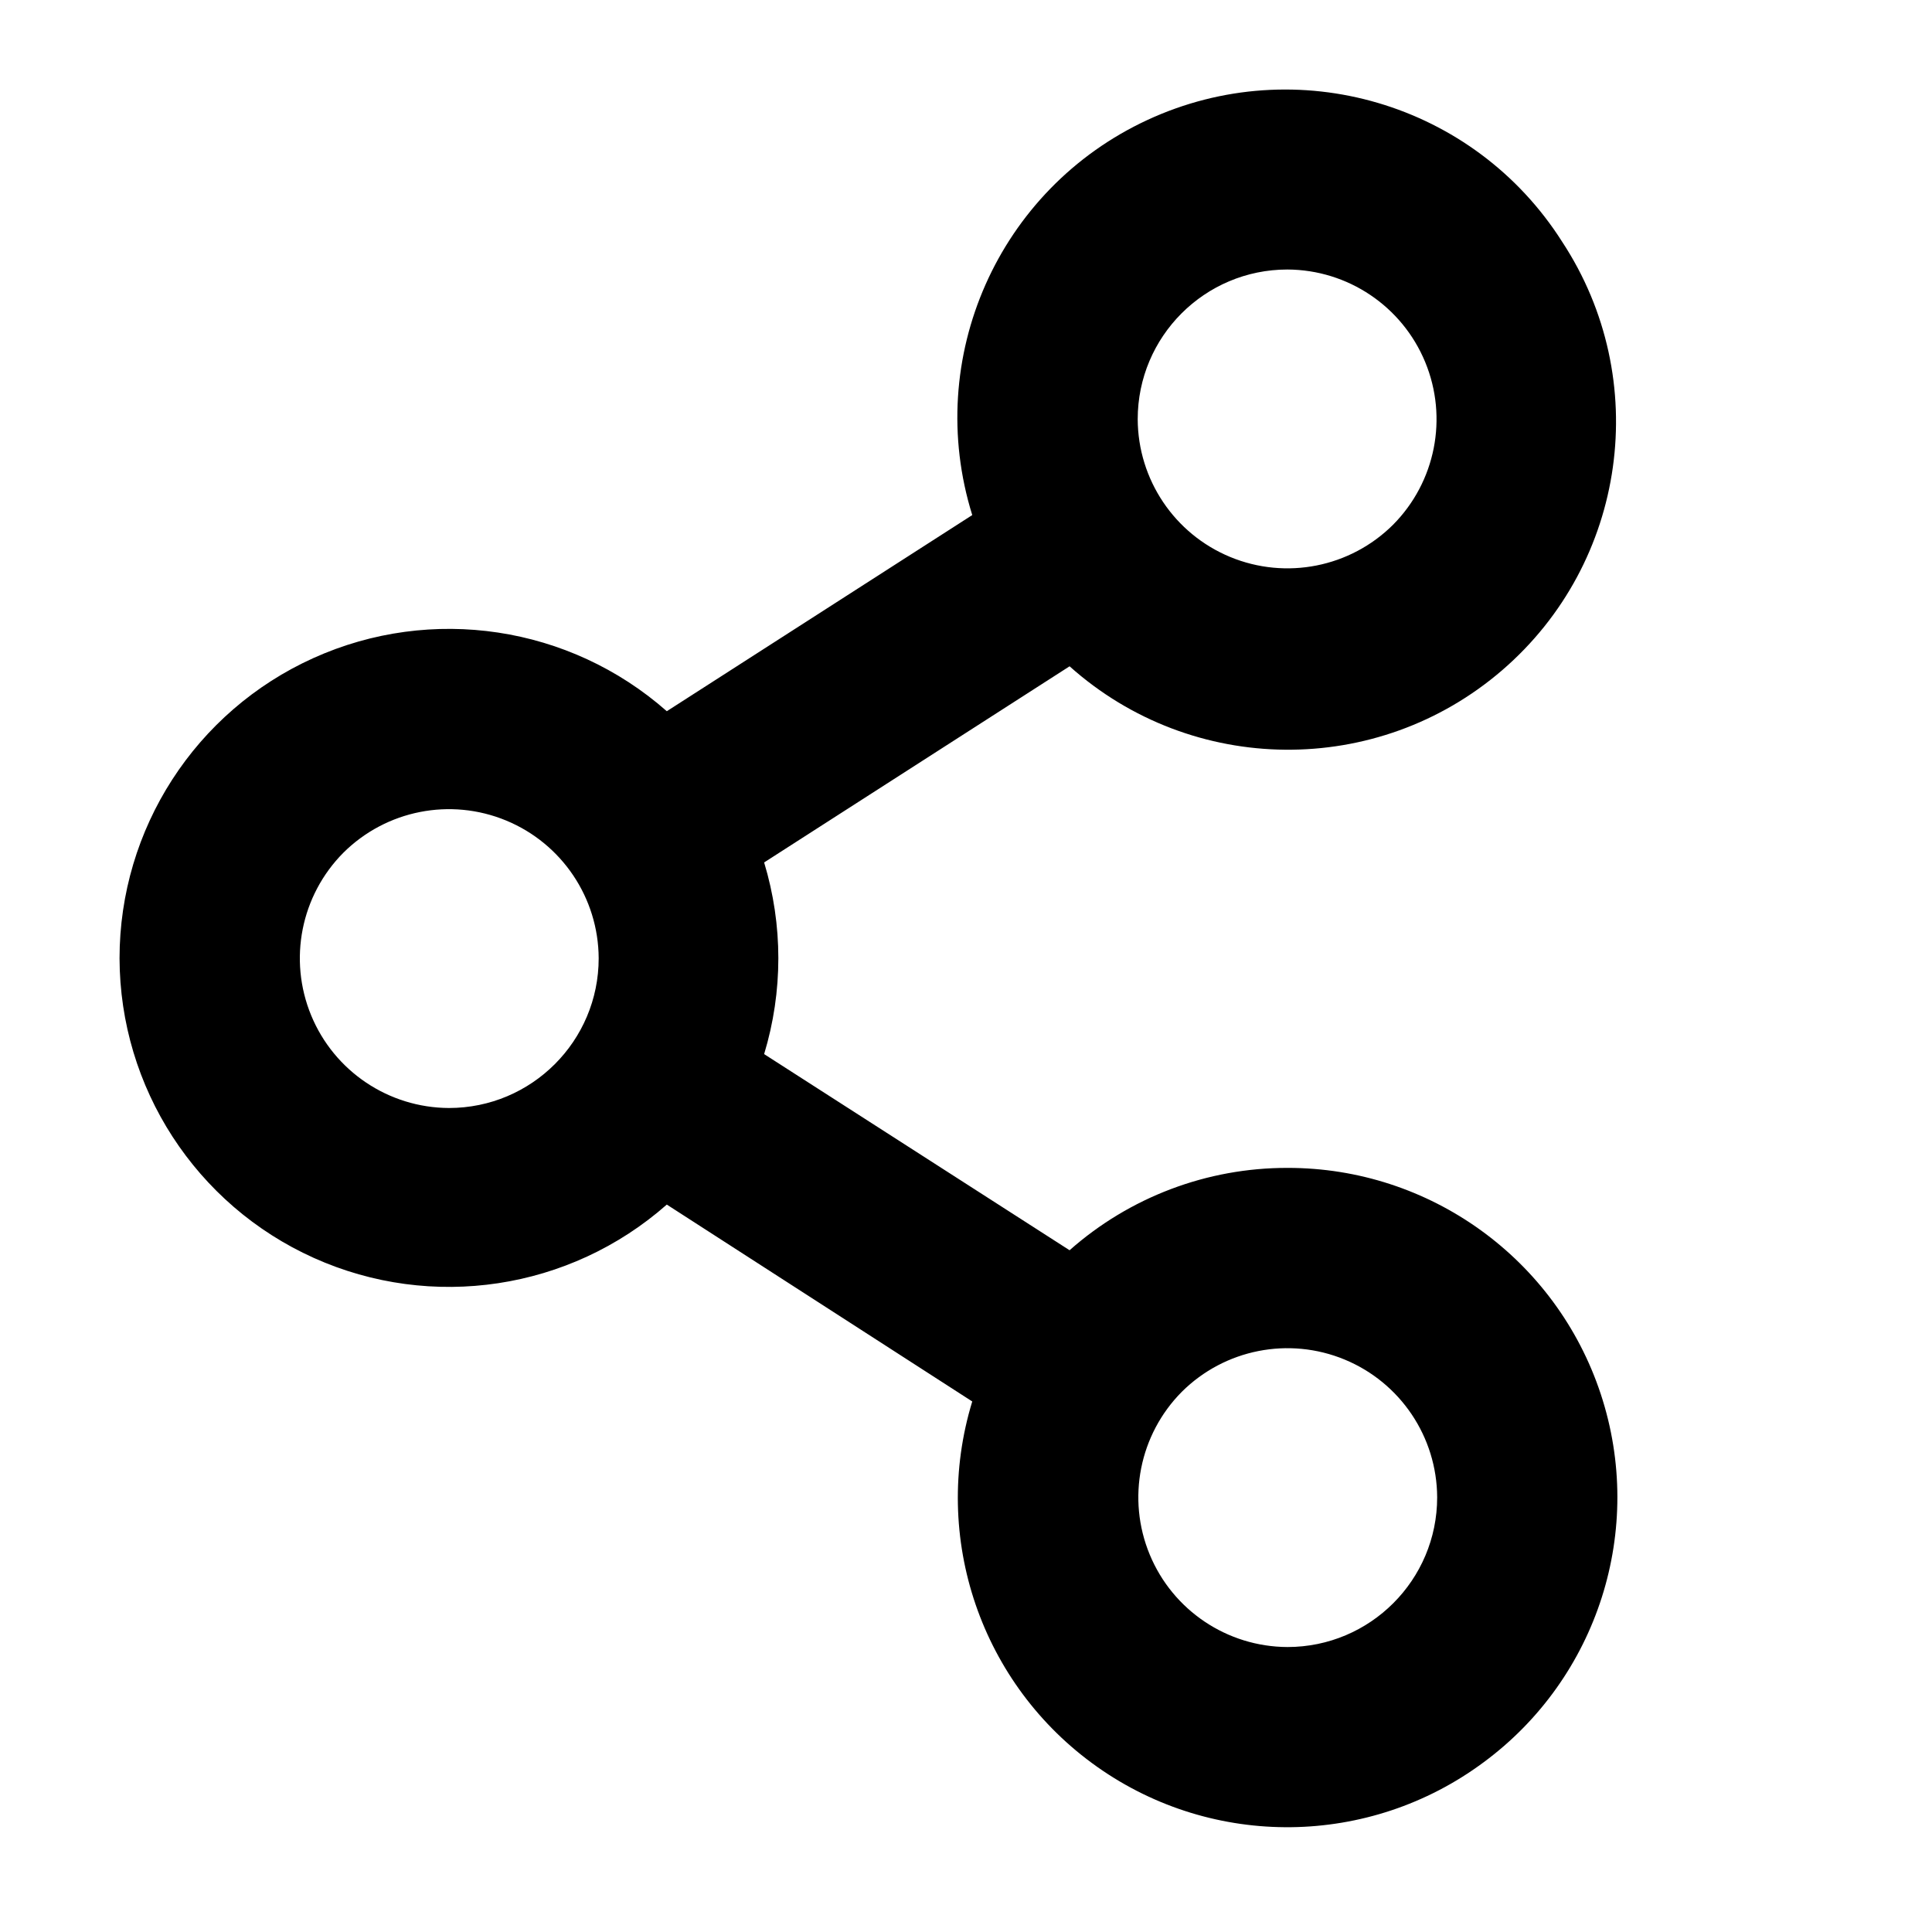
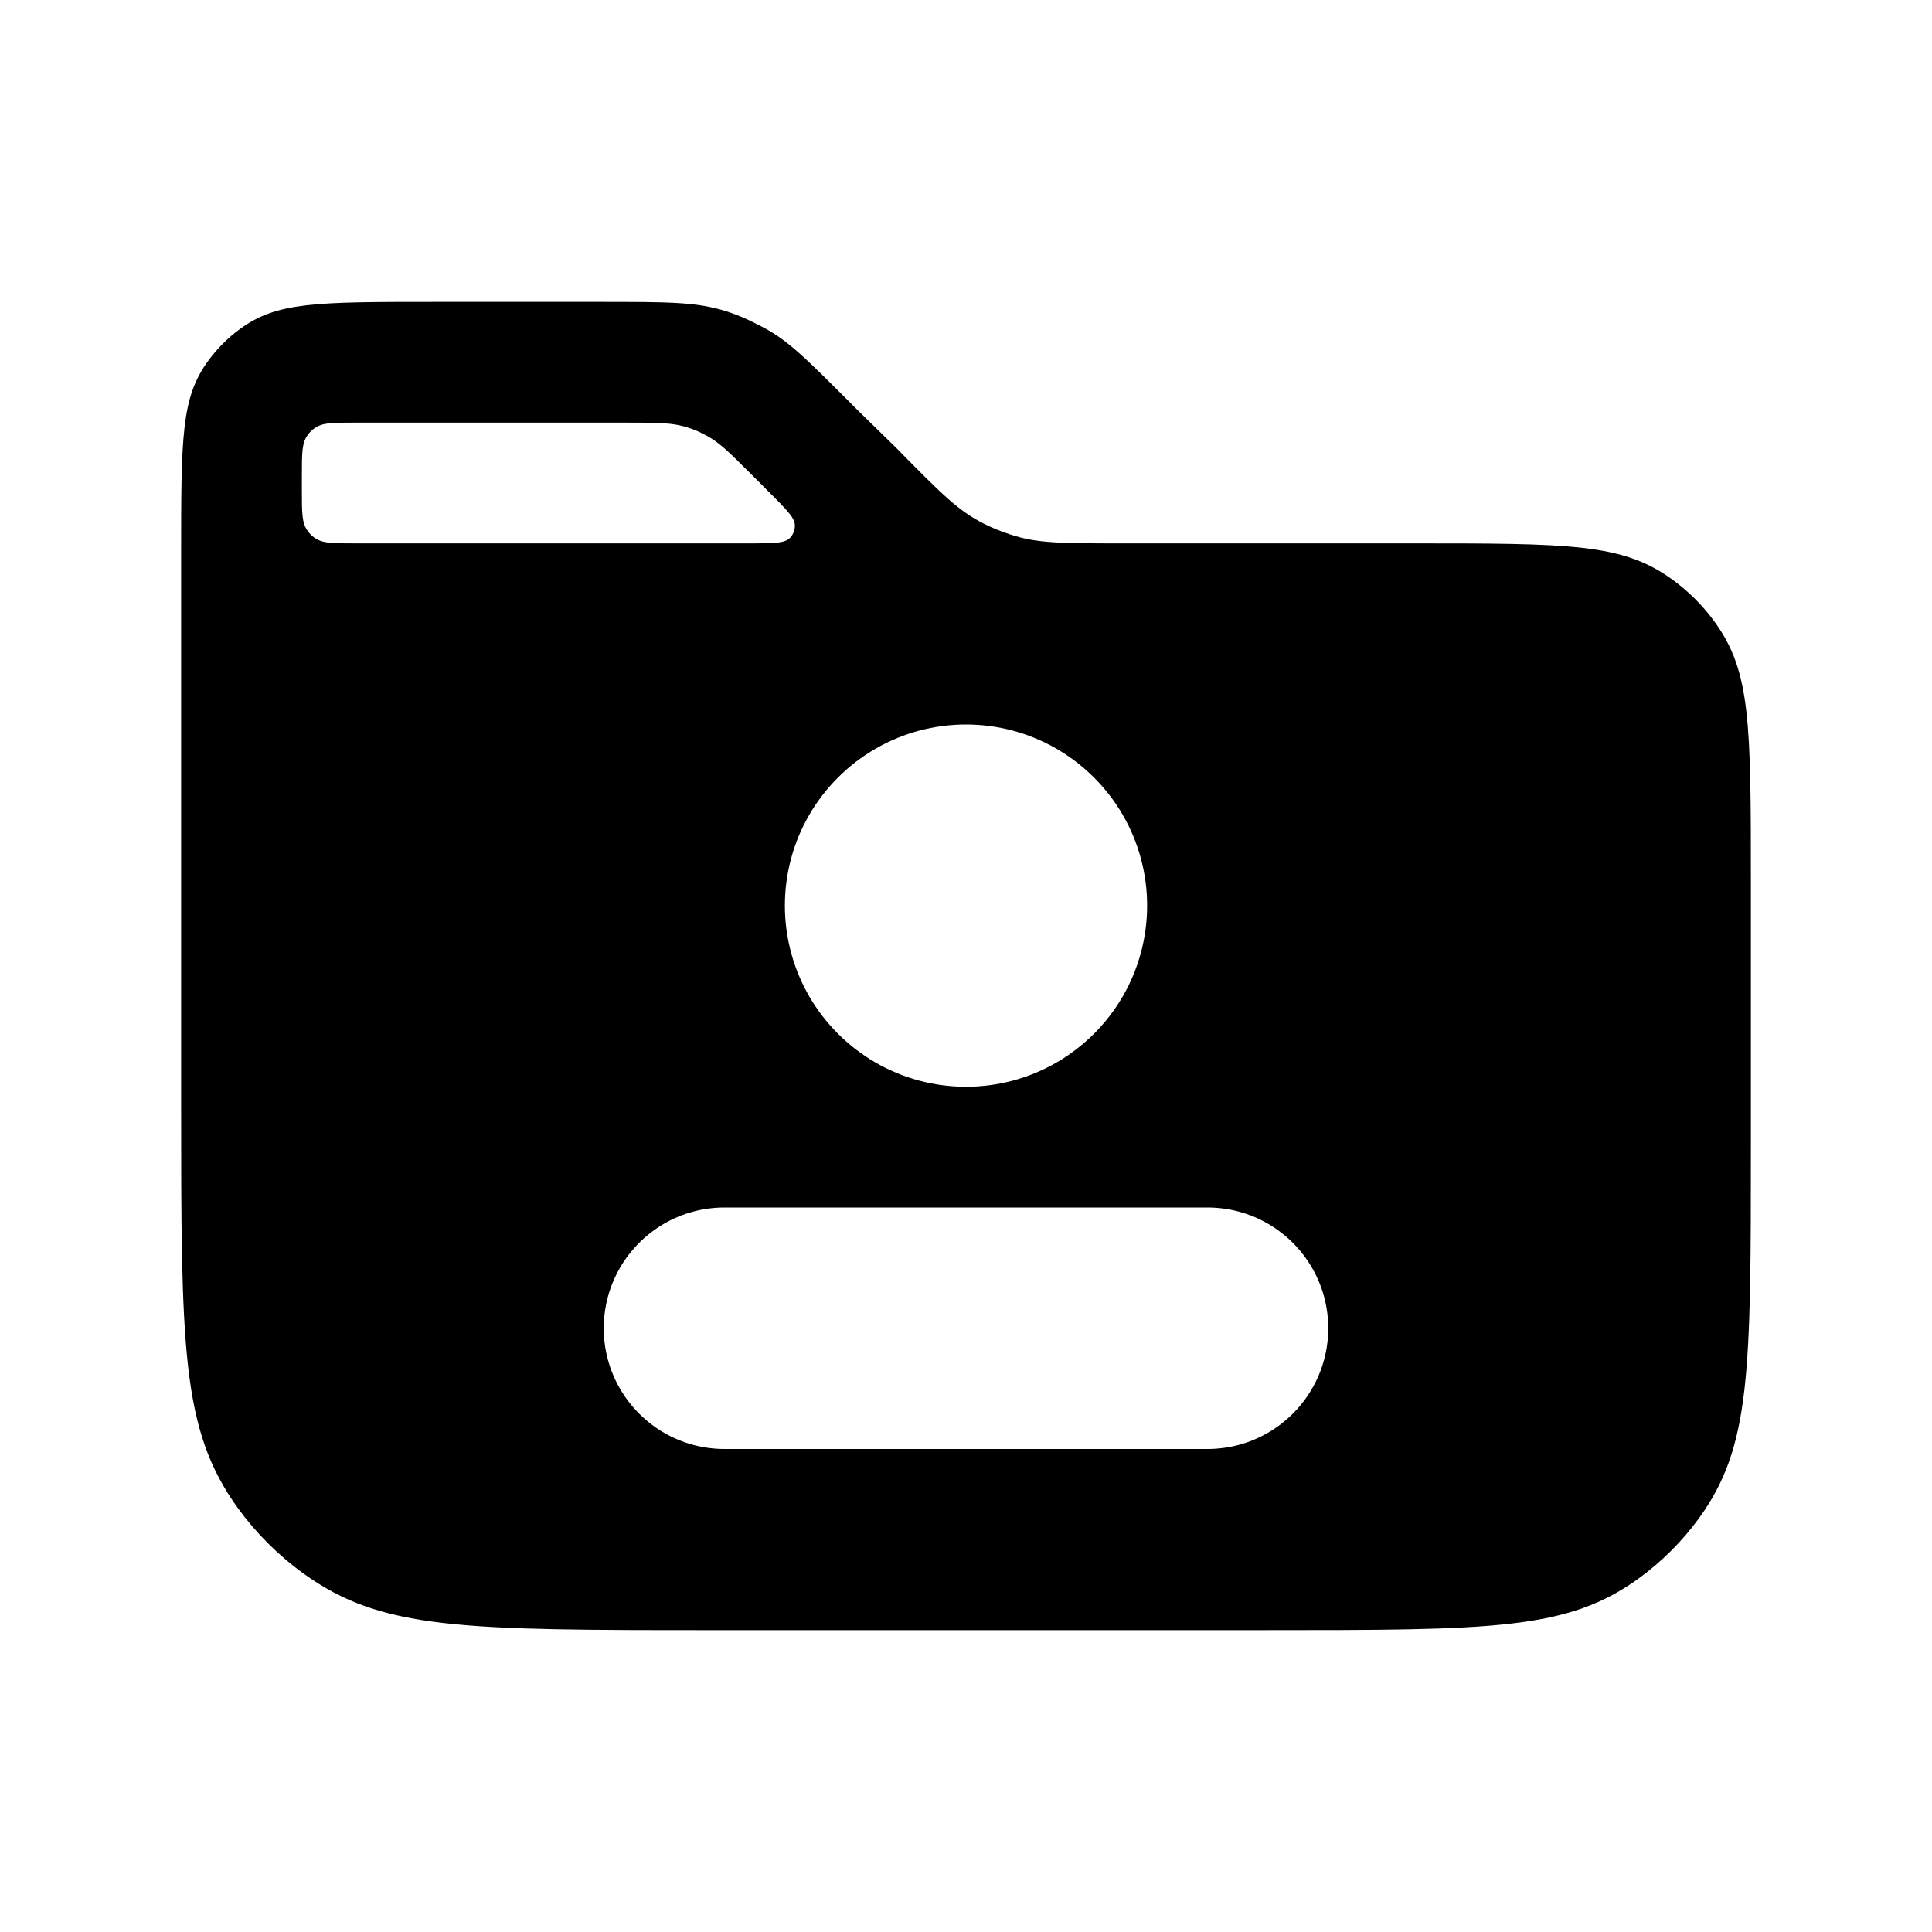
<svg xmlns="http://www.w3.org/2000/svg" height="16px" viewBox="0 0 16 16" width="16px">
-   <path transform="translate(-0.25 0) scale(0.062)" d="M176,156a43.8,43.8,0,0,0-29.1,11l-40.8-26.2a44.1,44.1,0,0,0,0-25.6L146.9,89a43.8,43.8,0,0,0,65.8-56.7a43.8,43.8,0,0,0-78.8,36.5L93.1,95A44,44,0,0,0,20,128a44,44,0,0,0,73.1,32.9l40.8,26.3a44,44,0,0,0,68.3,48.2A44,44,0,0,0,176,156ZM176,36a20,20,0,0,1,14.1,34.1A20,20,0,0,1,156,56a20,20,0,0,1,20-20ZM64,148a20,20,0,0,1-14.1-34.1A20,20,0,0,1,84,128a20,20,0,0,1-20,20ZM176,220a20,20,0,0,1-14.1-34.1A20,20,0,0,1,196,200a20,20,0,0,1-20,20Z" />
+   <path d="M11.669 4.5C13.012 4.5 13.438 4.5 13.85 4.8C13.984 4.897 14.103 5.016 14.2 5.15C14.5 5.562 14.5 5.988 14.5 7.331L14.5 9.45C14.5 11.375 14.5 11.981 14.069 12.575C13.931 12.764 13.764 12.931 13.575 13.069C12.981 13.5 12.375 13.5 10.45 13.5L5.931 13.5C3.825 13.5 3.162 13.5 2.513 13.031C2.304 12.88 2.12 12.696 1.969 12.488C1.5 11.837 1.5 11.175 1.5 9.069L1.5 4.619C1.5 3.612 1.5 3.294 1.725 2.987C1.798 2.887 1.887 2.798 1.987 2.725C2.294 2.5 2.612 2.5 3.619 2.5L4.931 2.5C5.562 2.5 5.769 2.5 6.025 2.581C6.111 2.61 6.195 2.645 6.275 2.688C6.519 2.806 6.662 2.956 7.106 3.4L7.419 3.706C7.806 4.1 7.938 4.231 8.15 4.338C8.218 4.372 8.29 4.401 8.363 4.425C8.587 4.5 8.775 4.5 9.325 4.5ZM6 10C5.824 10 5.652 10.046 5.5 10.134C5.348 10.222 5.222 10.348 5.134 10.5C5.046 10.652 5 10.824 5 11C5 11.176 5.046 11.348 5.134 11.5C5.222 11.652 5.348 11.778 5.5 11.866C5.652 11.954 5.824 12 6 12L10 12C10.176 12 10.348 11.954 10.5 11.866C10.652 11.778 10.778 11.652 10.866 11.5C10.954 11.348 11 11.176 11 11C11 10.824 10.954 10.652 10.866 10.5C10.778 10.348 10.652 10.222 10.5 10.134C10.348 10.046 10.176 10 10 10ZM6.5 7.5C6.5 7.763 6.569 8.022 6.701 8.25C6.833 8.478 7.022 8.667 7.25 8.799C7.478 8.931 7.737 9 8 9C8.263 9 8.522 8.931 8.75 8.799C8.978 8.667 9.167 8.478 9.299 8.25C9.431 8.022 9.5 7.763 9.5 7.5C9.5 7.237 9.431 6.978 9.299 6.75C9.167 6.522 8.978 6.333 8.75 6.201C8.522 6.069 8.263 6 8 6C7.737 6 7.478 6.069 7.25 6.201C7.022 6.333 6.833 6.522 6.701 6.75C6.569 6.978 6.5 7.237 6.5 7.5ZM2.95 3.5C2.737 3.5 2.669 3.5 2.6 3.55C2.581 3.564 2.564 3.581 2.55 3.6C2.5 3.669 2.5 3.737 2.5 3.95L2.5 4.05C2.5 4.262 2.5 4.331 2.55 4.4C2.564 4.419 2.581 4.436 2.6 4.45C2.669 4.5 2.737 4.5 2.95 4.5L6.156 4.5C6.444 4.5 6.512 4.5 6.556 4.438C6.569 4.419 6.578 4.398 6.581 4.375C6.594 4.3 6.544 4.25 6.344 4.05L6.244 3.95C6.019 3.725 5.95 3.656 5.825 3.594C5.787 3.574 5.747 3.557 5.706 3.544C5.575 3.5 5.469 3.5 5.156 3.5Z" />
</svg>
